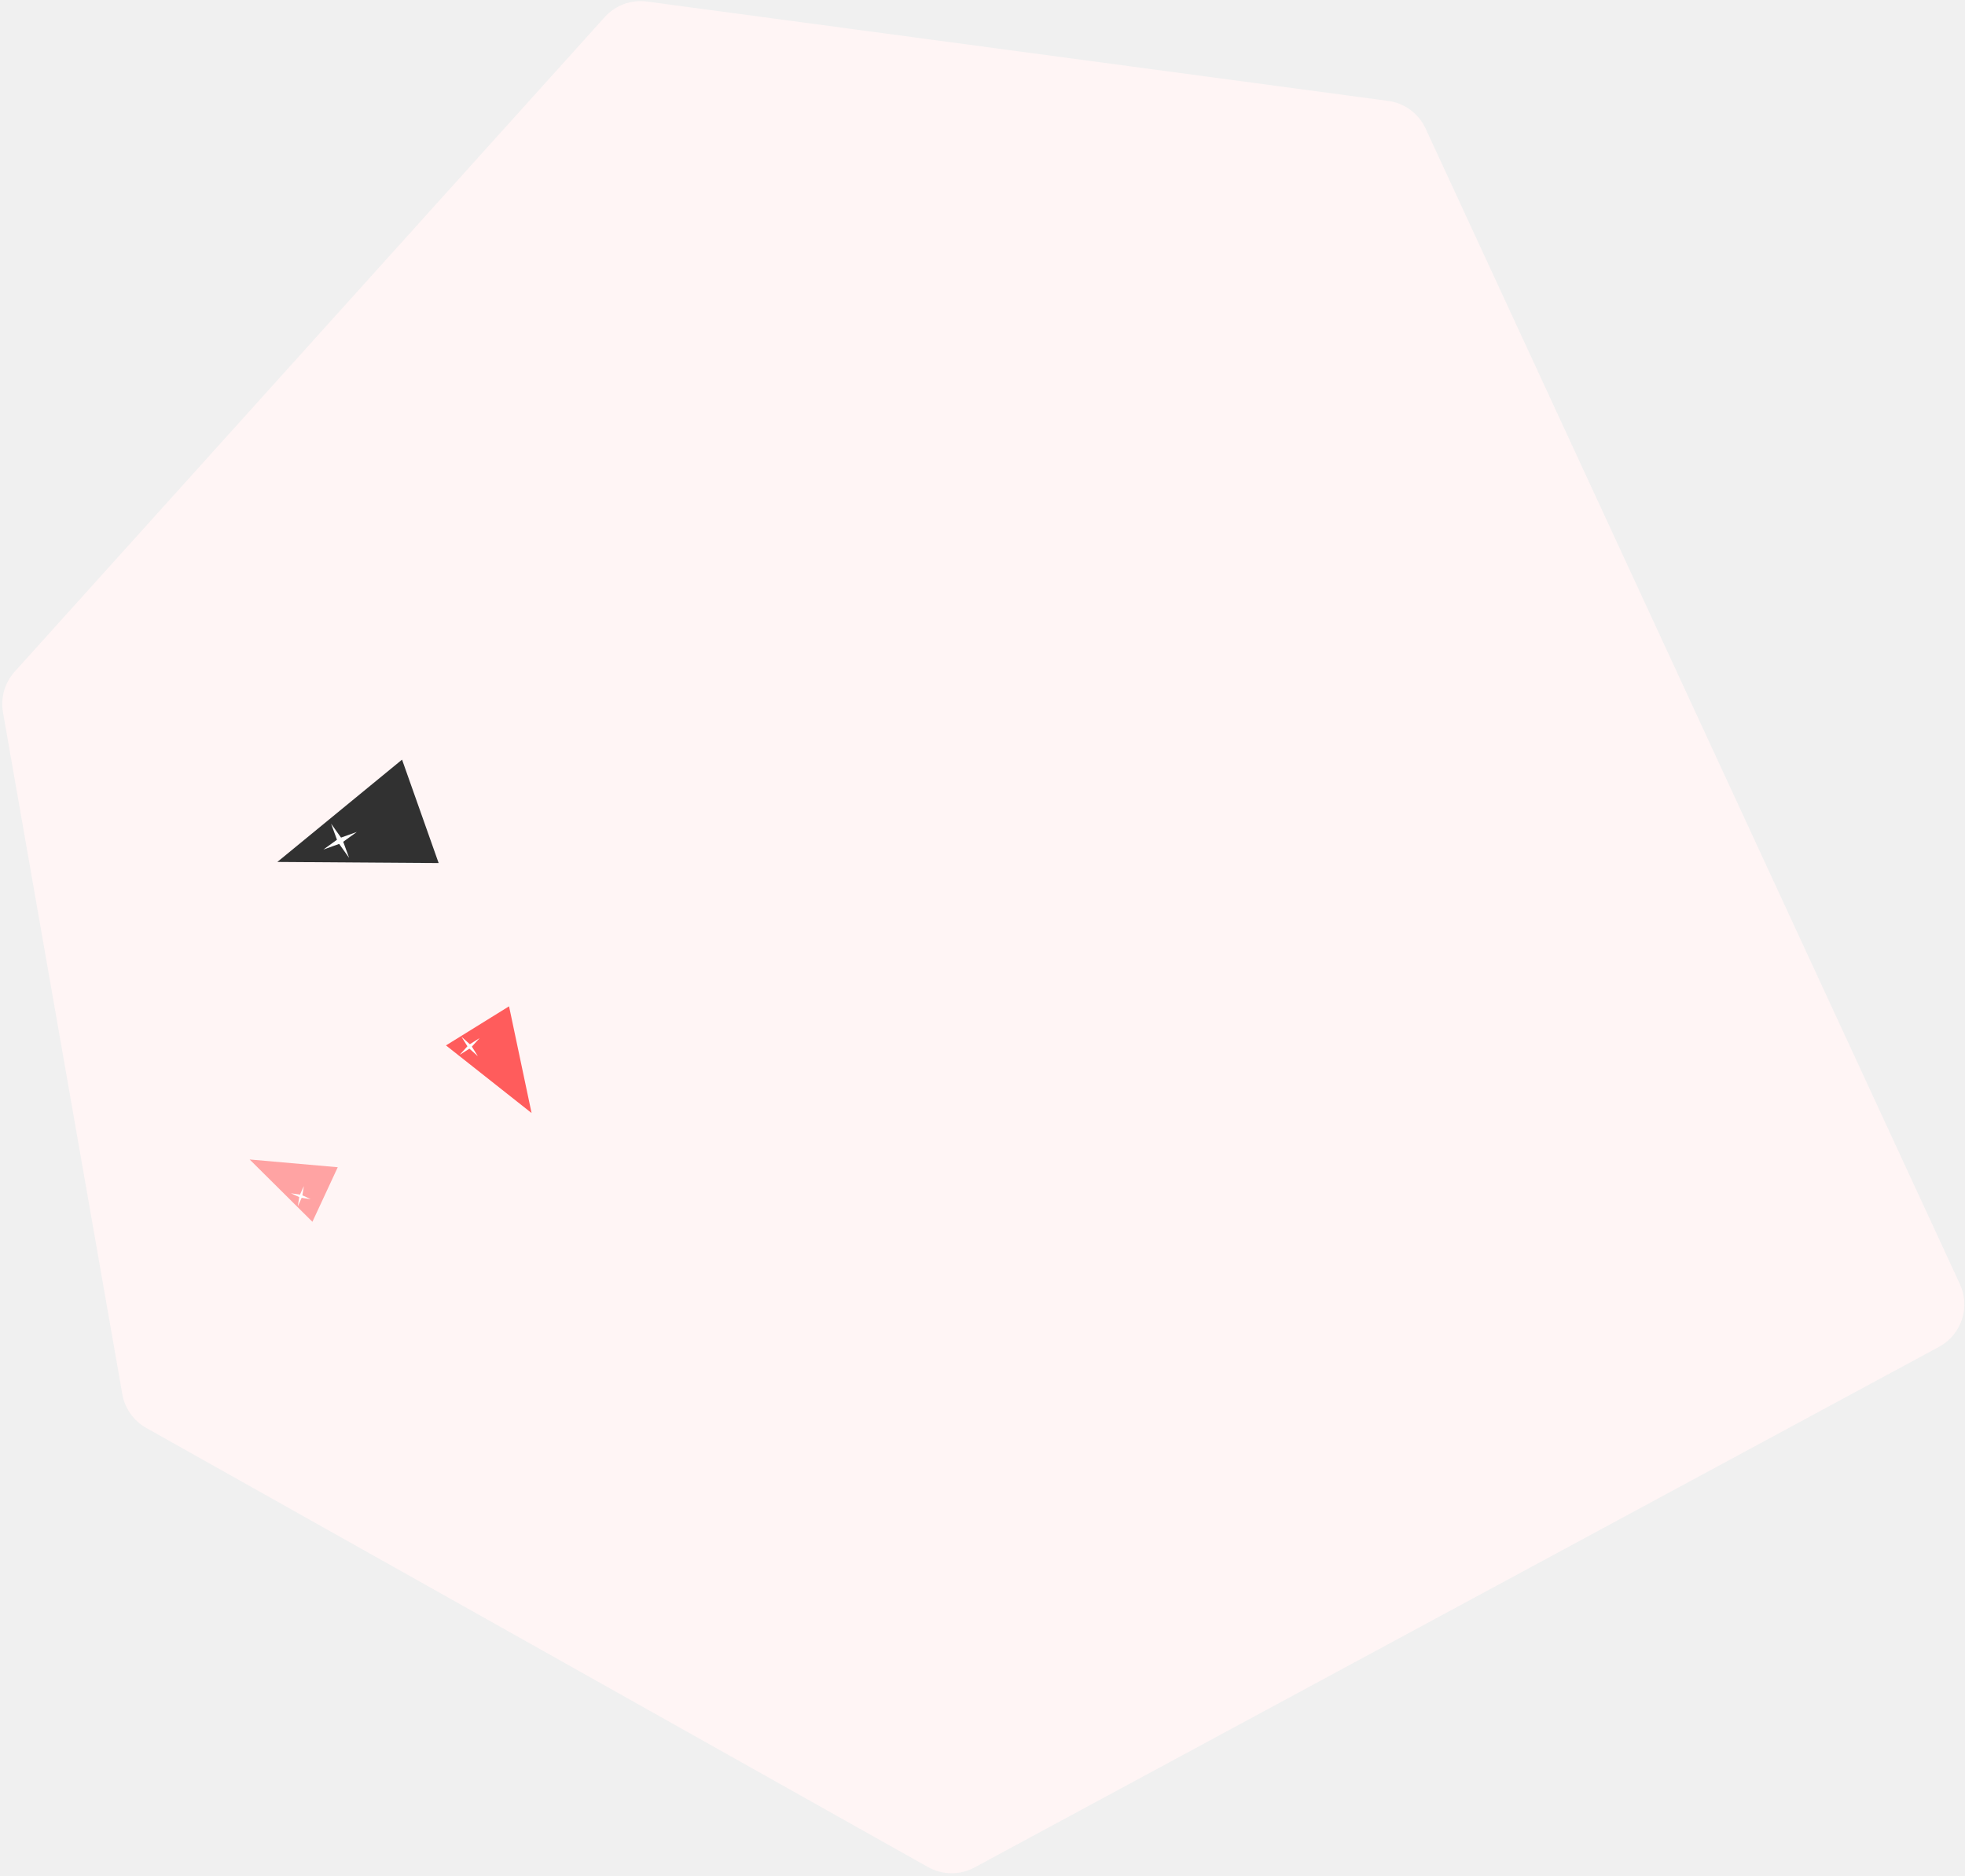
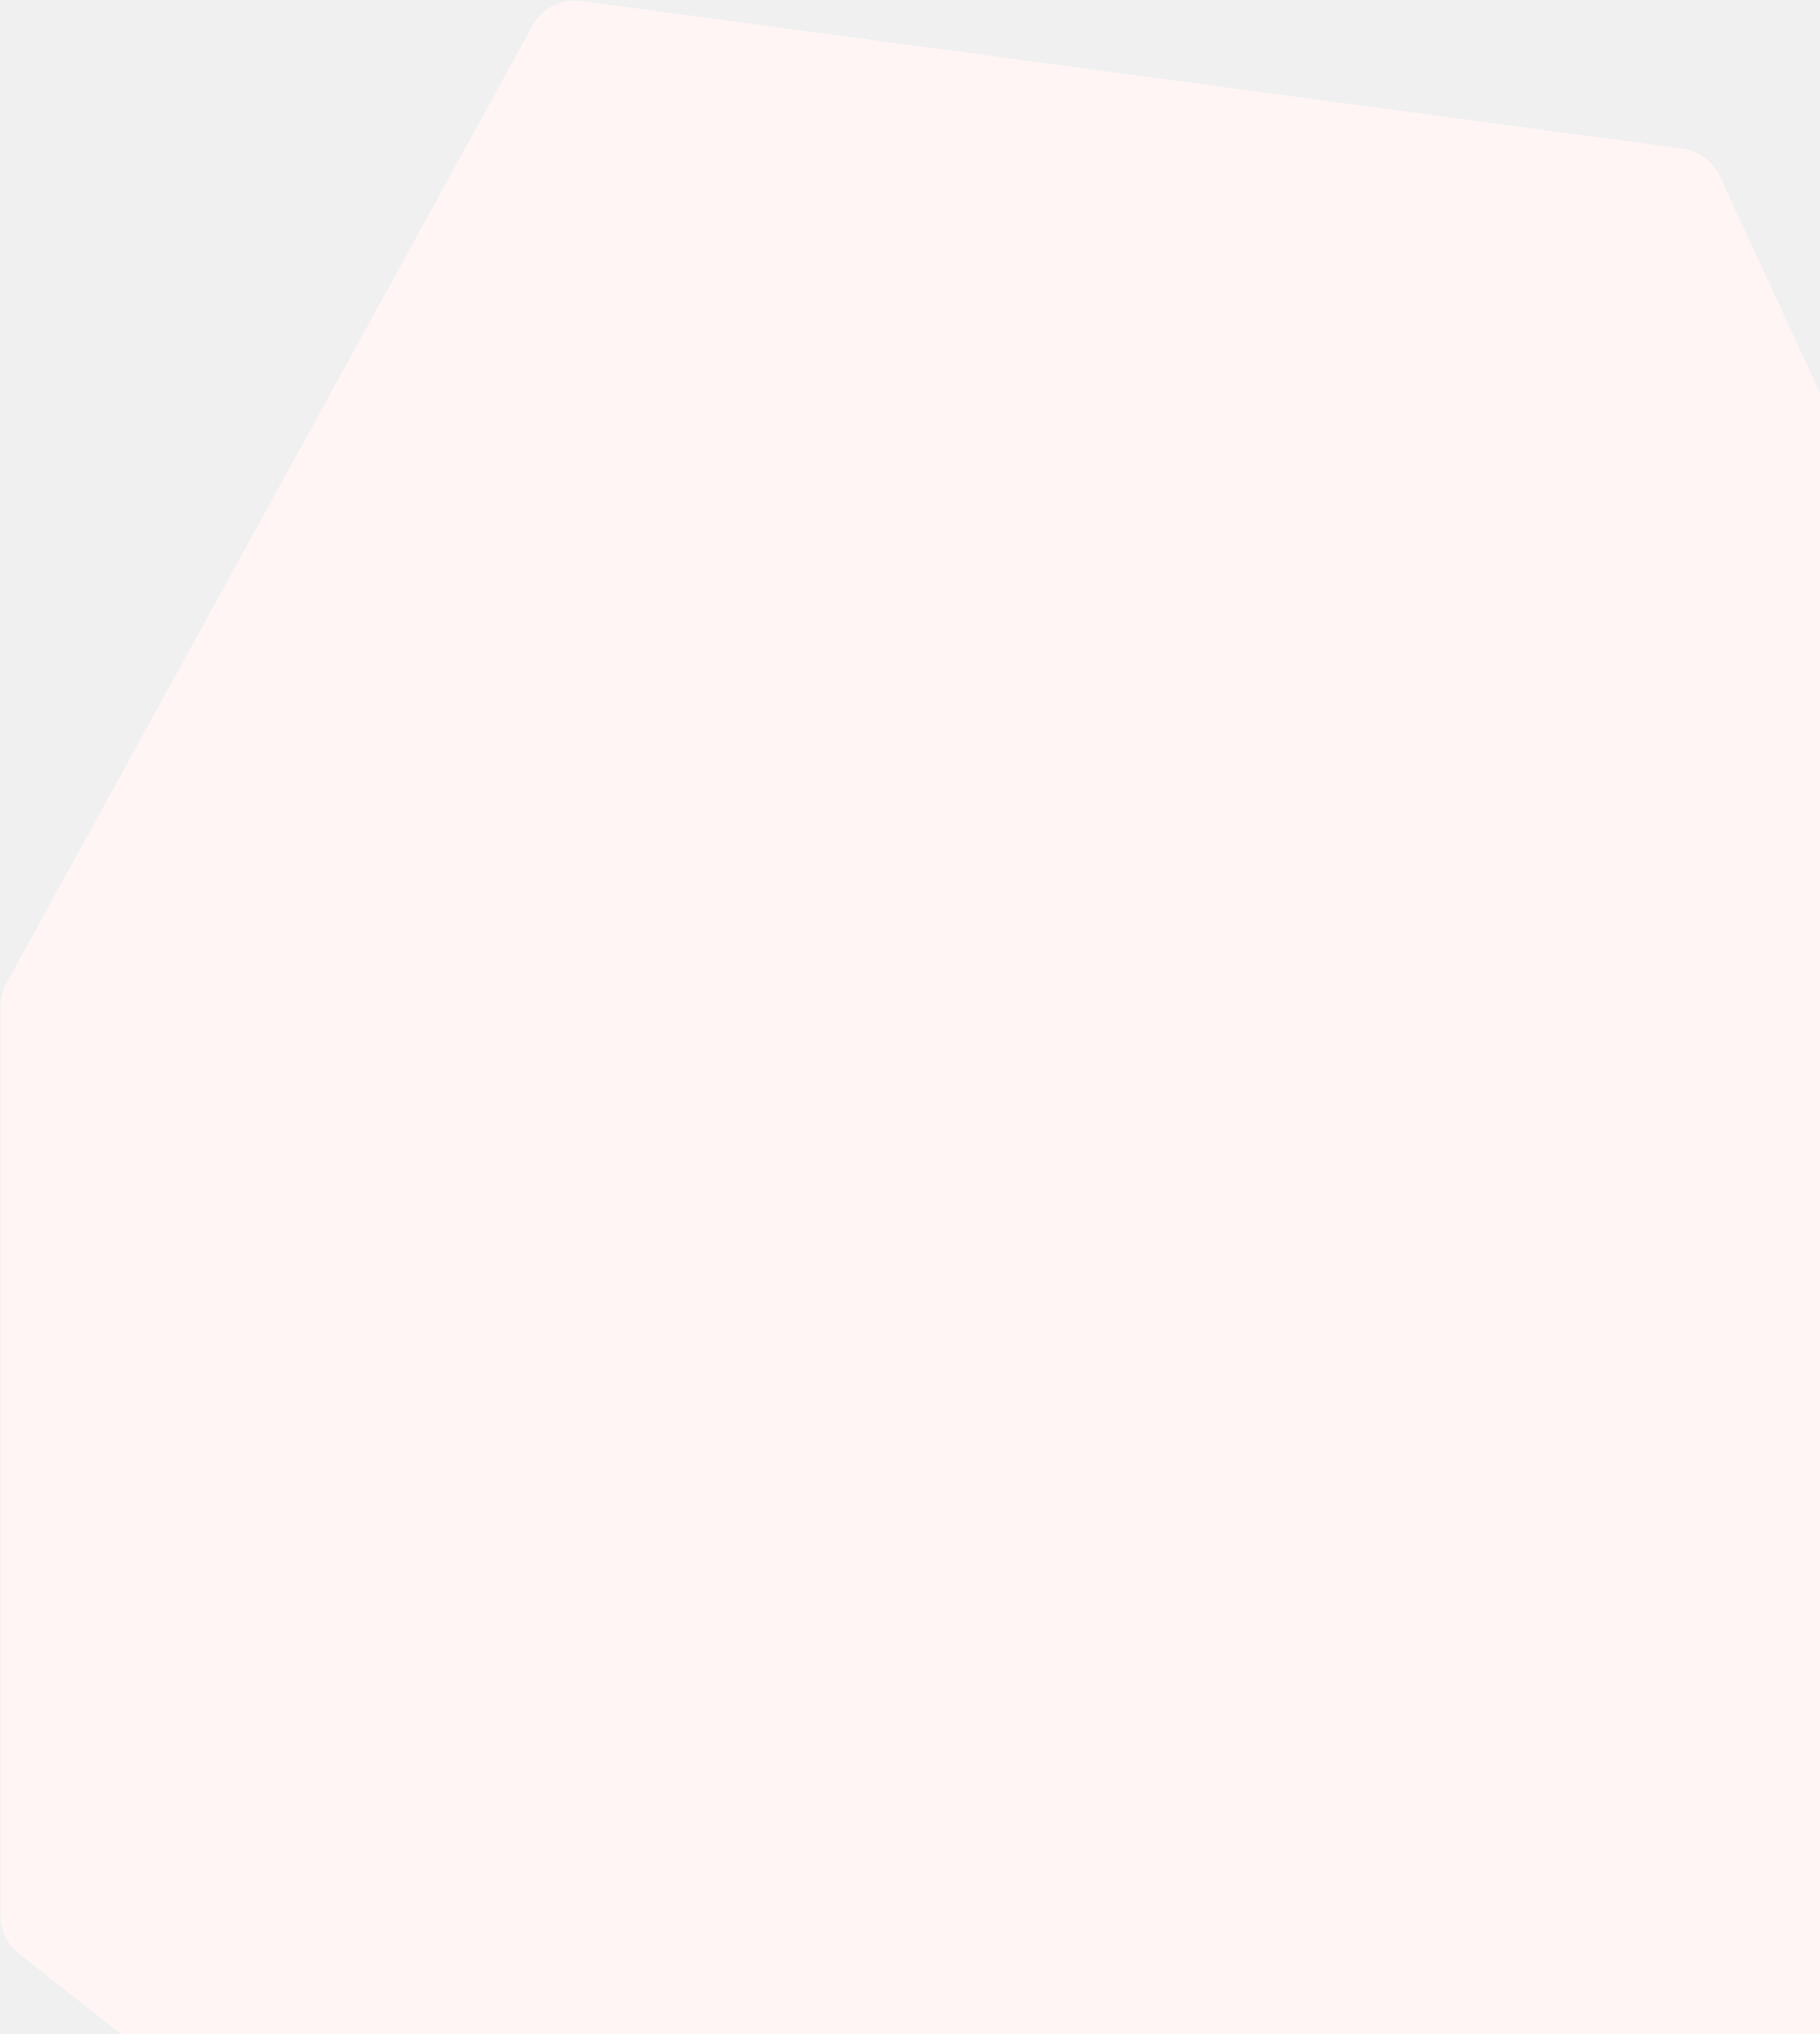
- <svg xmlns="http://www.w3.org/2000/svg" width="814" height="777" viewBox="0 0 814 777" fill="none">
-   <path d="M575.047 41.804C581.827 42.712 587.673 47.024 590.543 53.233L811.882 531.993C816.315 541.583 812.525 552.967 803.229 557.985L403.71 773.66C397.676 776.918 390.393 776.857 384.414 773.498L60.578 591.572C55.344 588.632 51.708 583.496 50.673 577.583L1.237 295.107C0.176 289.048 1.963 282.838 6.081 278.269L250.509 7.077C254.927 2.174 261.481 -0.233 268.022 0.644L575.047 41.804Z" fill="#FFF5F5" />
-   <path d="M114.888 357.097L166.548 314.709L181.711 357.56L114.888 357.097Z" fill="#313131" />
-   <path d="M133.97 351.96L139.591 347.897L137.151 341.227L141.273 347.01L147.802 344.672L142.182 348.735L144.621 355.405L140.499 349.621L133.97 351.96Z" fill="white" />
-   <path d="M220.203 461.119L184.748 433.101L210.872 416.904L220.203 461.119Z" fill="#FF5C5C" />
-   <path d="M197.955 437.578L194.46 434.45L190.405 437.024L193.631 433.467L191.145 429.49L194.64 432.618L198.695 430.044L195.468 433.601L197.955 437.578Z" fill="white" />
-   <path d="M103.418 480.361L139.912 483.572L129.416 506.174L103.418 480.361Z" fill="#FFA3A3" />
-   <path d="M120.507 494.36L124.267 494.925L125.87 491.376L125.266 495.223L128.721 496.811L124.96 496.247L123.358 499.795L123.961 495.949L120.507 494.36Z" fill="white" />
+ <svg xmlns="http://www.w3.org/2000/svg" width="755" height="844" viewBox="0 0 755 844" fill="none">
+   <path d="M698.126 61.661C704.907 62.57 710.752 66.882 713.623 73.091L1043.95 787.606C1048.39 797.195 1044.6 808.579 1035.3 813.598L439.206 1135.39C432.187 1139.18 423.587 1138.44 417.323 1133.5L7.864 810.674C3.053 806.881 0.246 801.094 0.246 794.968L0.246 417.534C0.246 414.167 1.096 410.855 2.717 407.904L220.995 10.596C224.973 3.355 232.993 -0.694 241.181 0.403L698.126 61.661Z" fill="#FFF5F5" />
</svg>
